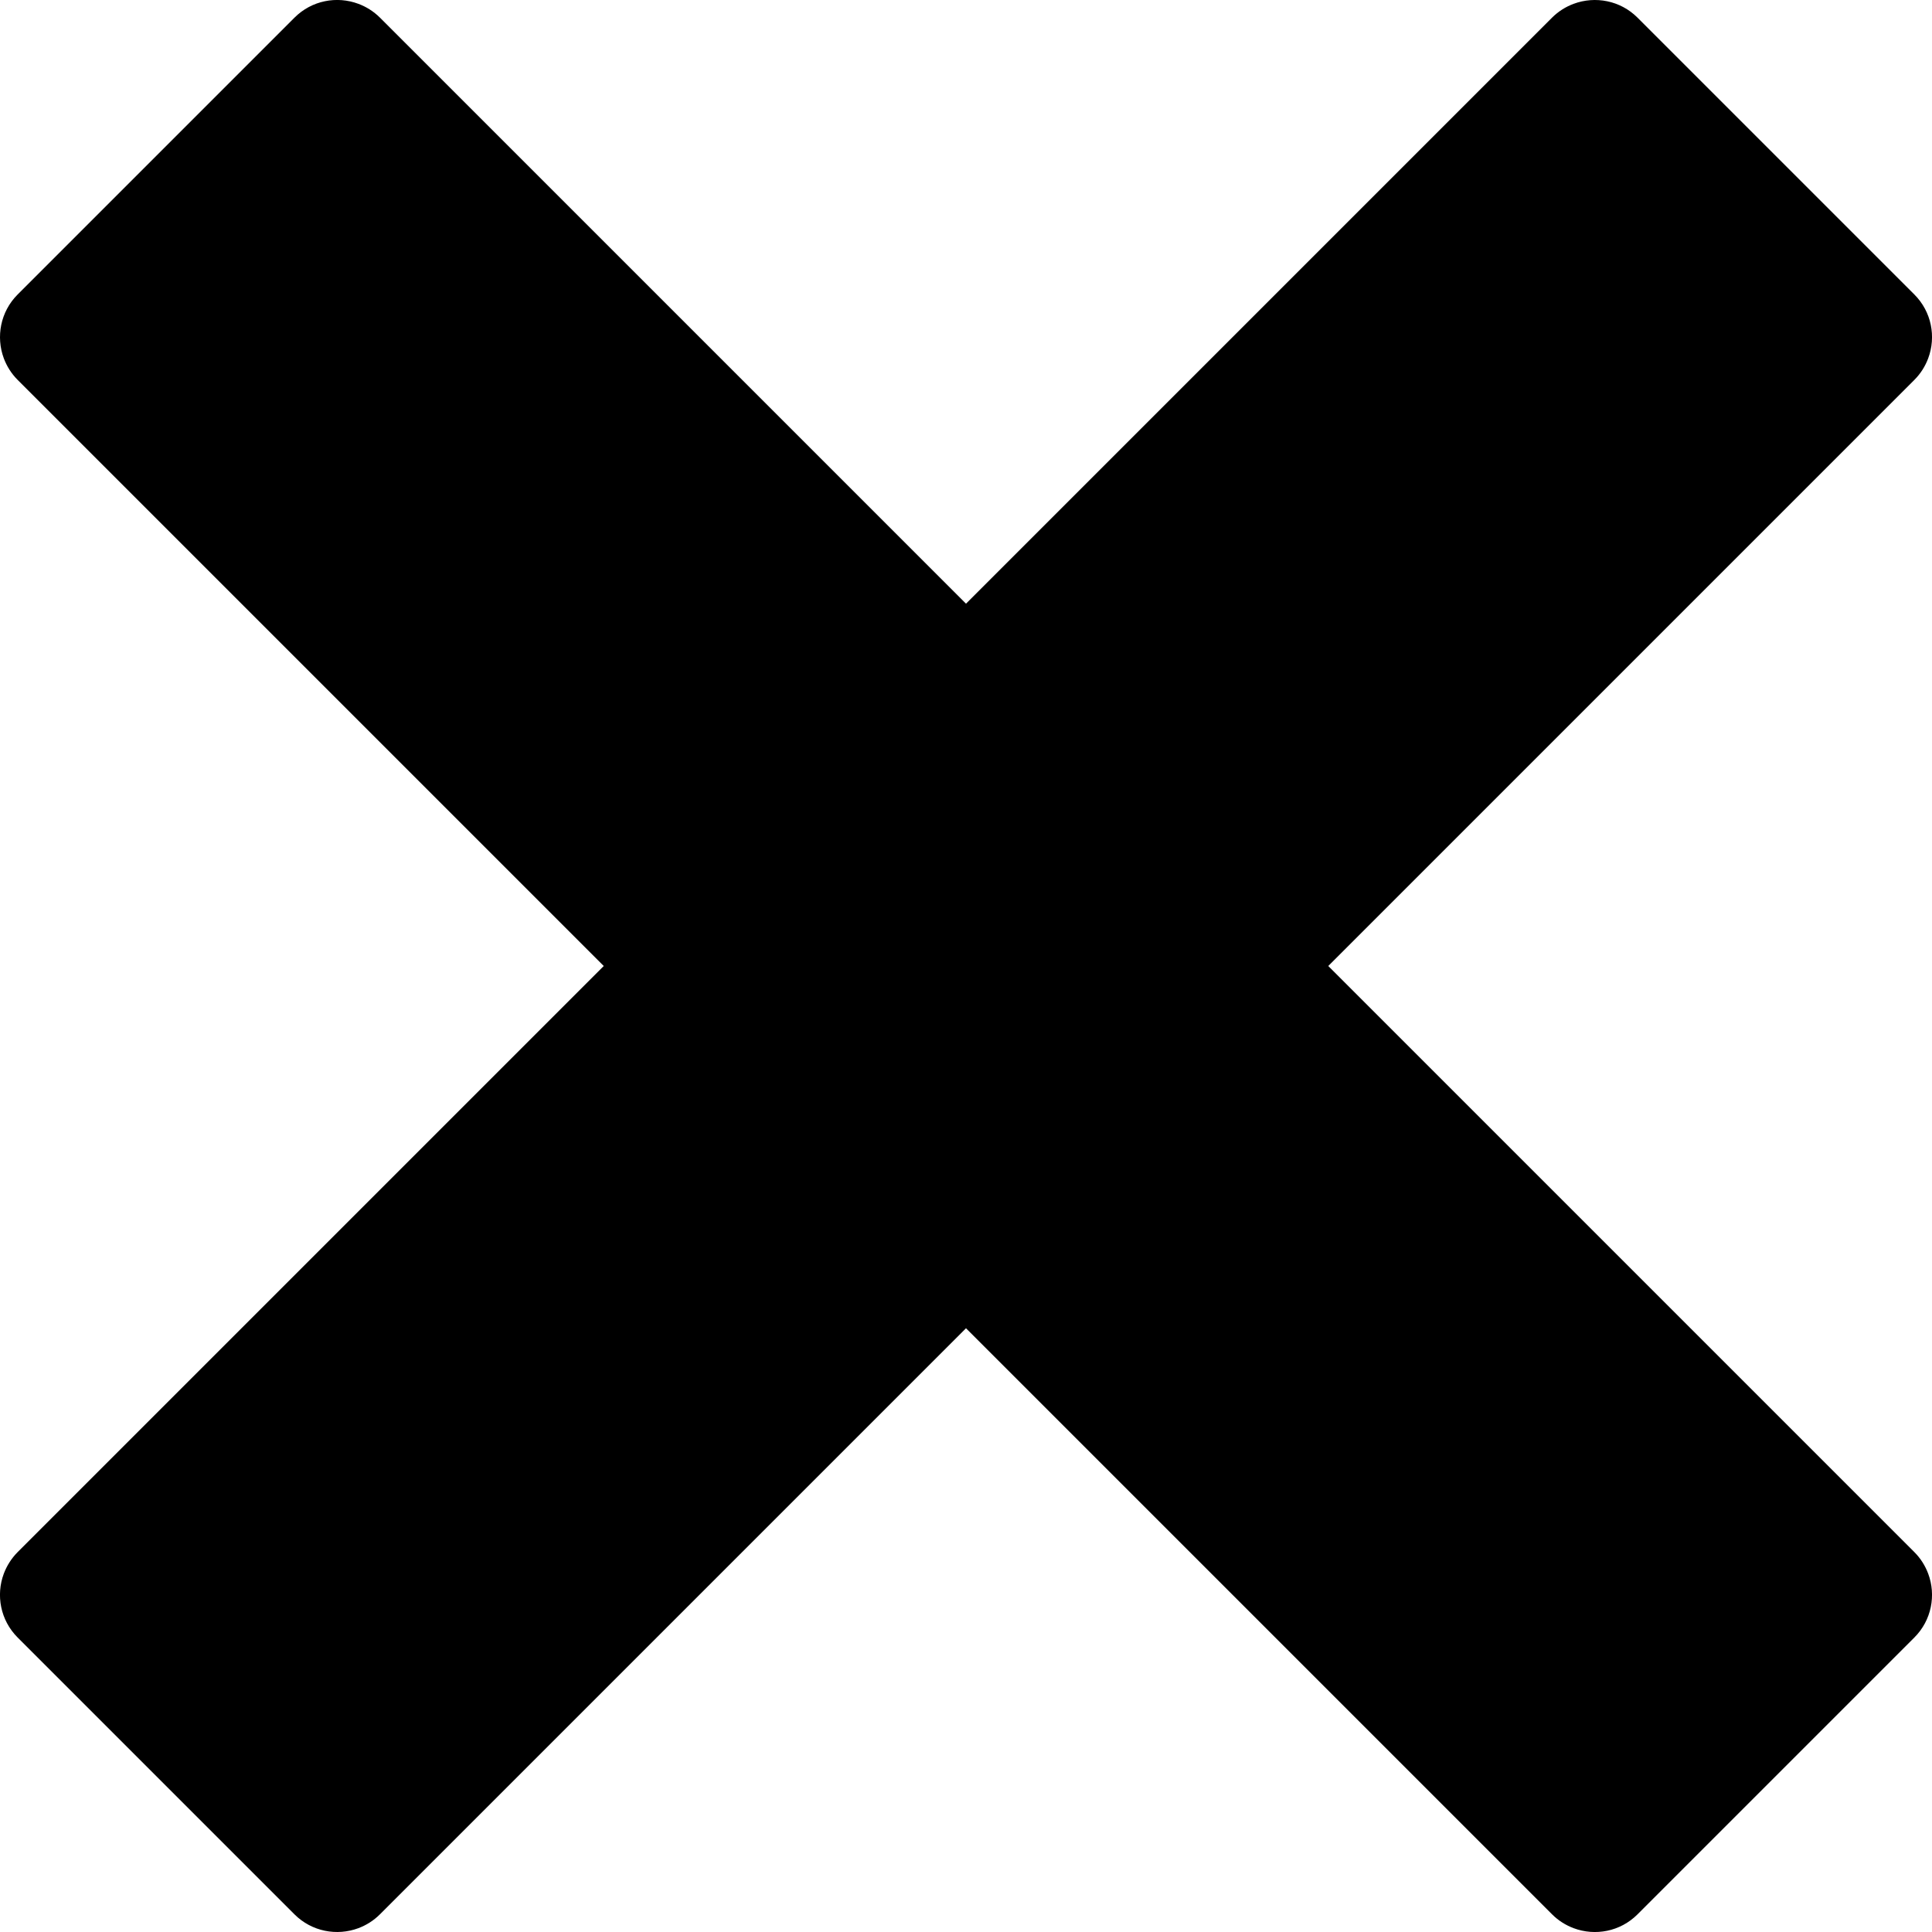
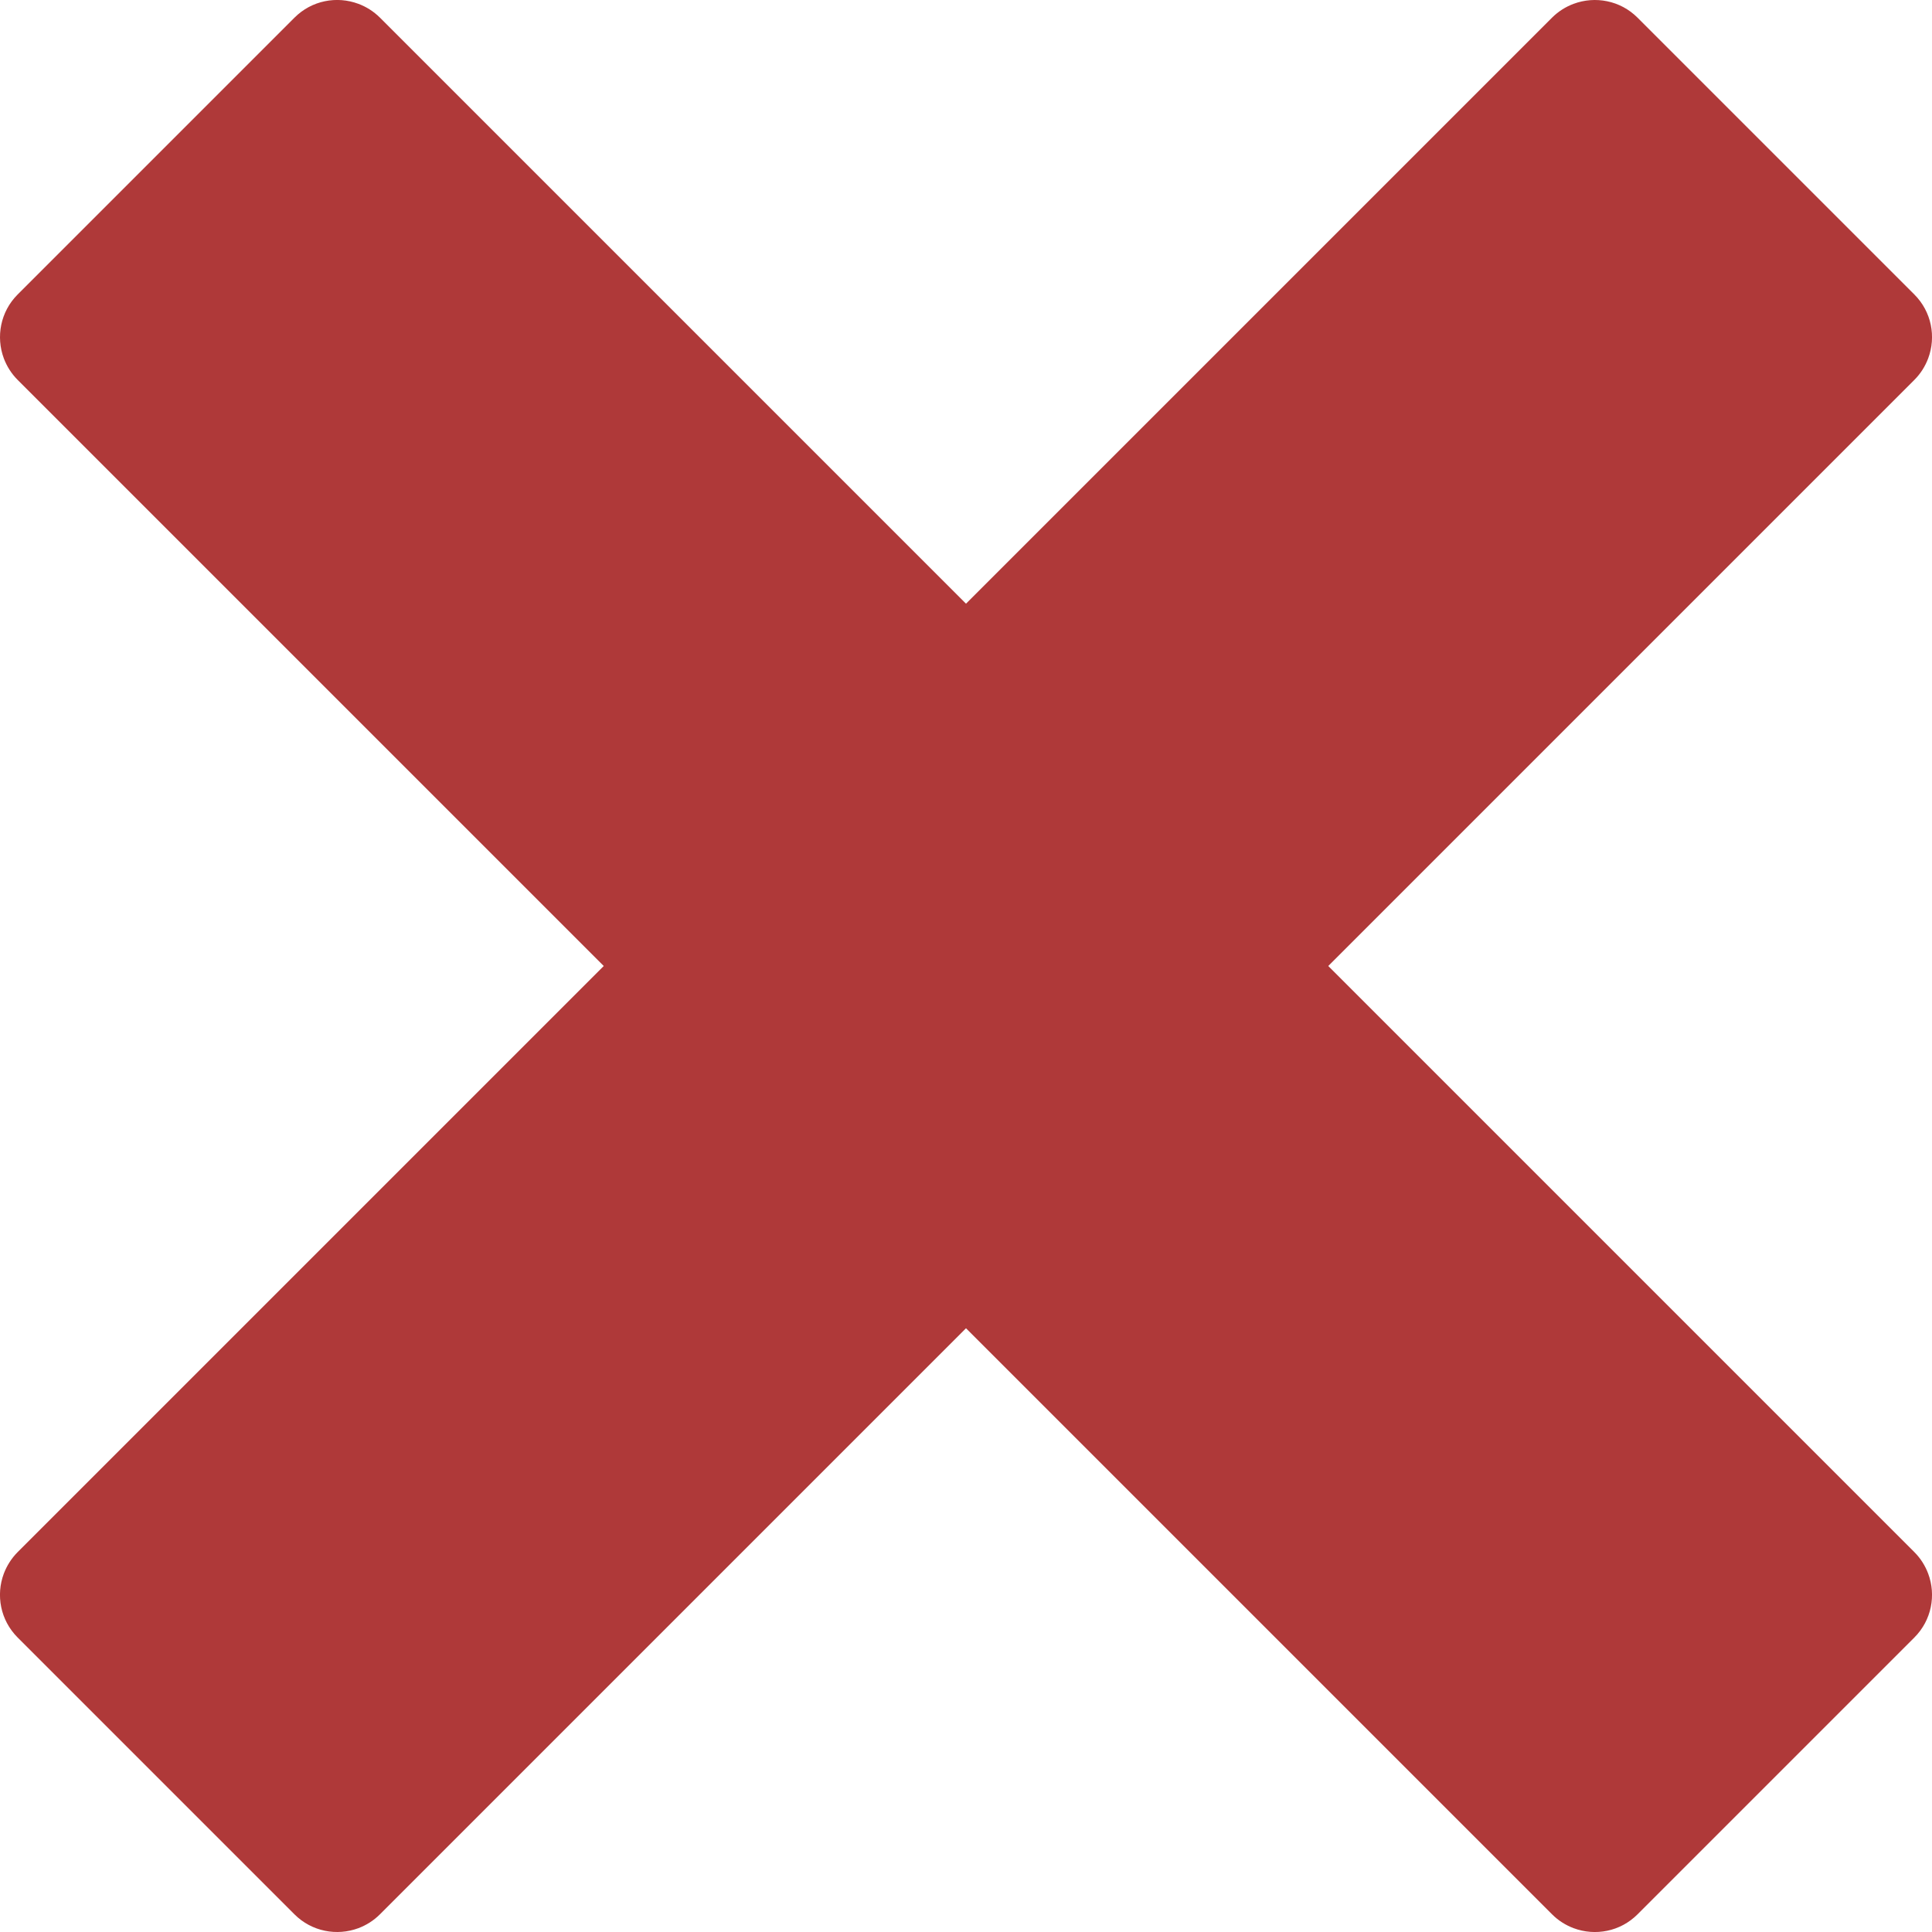
<svg xmlns="http://www.w3.org/2000/svg" version="1.1" viewBox="0 0 32 32">
-   <path d="M31.708 25.708c-0-0-0-0-0-0l-9.708-9.708 9.708-9.708c0-0 0-0 0-0 0.105-0.105 0.18-0.227 0.229-0.357 0.133-0.356 0.057-0.771-0.229-1.057l-4.586-4.586c-0.286-0.286-0.702-0.361-1.057-0.229-0.13 0.048-0.252 0.124-0.357 0.228 0 0-0 0-0 0l-9.708 9.708-9.708-9.708c-0-0-0-0-0-0-0.105-0.104-0.227-0.18-0.357-0.228-0.356-0.133-0.771-0.057-1.057 0.229l-4.586 4.586c-0.286 0.286-0.361 0.702-0.229 1.057 0.049 0.13 0.124 0.252 0.229 0.357 0 0 0 0 0 0l9.708 9.708-9.708 9.708c-0 0-0 0-0 0-0.104 0.105-0.18 0.227-0.229 0.357-0.133 0.355-0.057 0.771 0.229 1.057l4.586 4.586c0.286 0.286 0.702 0.361 1.057 0.229 0.13-0.049 0.252-0.124 0.357-0.229 0-0 0-0 0-0l9.708-9.708 9.708 9.708c0 0 0 0 0 0 0.105 0.105 0.227 0.18 0.357 0.229 0.356 0.133 0.771 0.057 1.057-0.229l4.586-4.586c0.286-0.286 0.362-0.702 0.229-1.057-0.049-0.13-0.124-0.252-0.229-0.357z" />
+   <path style="fill: #af3939;" d="M31.708 25.708c-0-0-0-0-0-0l-9.708-9.708 9.708-9.708c0-0 0-0 0-0 0.105-0.105 0.18-0.227 0.229-0.357 0.133-0.356 0.057-0.771-0.229-1.057l-4.586-4.586c-0.286-0.286-0.702-0.361-1.057-0.229-0.13 0.048-0.252 0.124-0.357 0.228 0 0-0 0-0 0l-9.708 9.708-9.708-9.708c-0-0-0-0-0-0-0.105-0.104-0.227-0.18-0.357-0.228-0.356-0.133-0.771-0.057-1.057 0.229l-4.586 4.586c-0.286 0.286-0.361 0.702-0.229 1.057 0.049 0.13 0.124 0.252 0.229 0.357 0 0 0 0 0 0l9.708 9.708-9.708 9.708c-0 0-0 0-0 0-0.104 0.105-0.18 0.227-0.229 0.357-0.133 0.355-0.057 0.771 0.229 1.057l4.586 4.586c0.286 0.286 0.702 0.361 1.057 0.229 0.13-0.049 0.252-0.124 0.357-0.229 0-0 0-0 0-0l9.708-9.708 9.708 9.708c0 0 0 0 0 0 0.105 0.105 0.227 0.18 0.357 0.229 0.356 0.133 0.771 0.057 1.057-0.229l4.586-4.586c0.286-0.286 0.362-0.702 0.229-1.057-0.049-0.13-0.124-0.252-0.229-0.357z" />
</svg>
